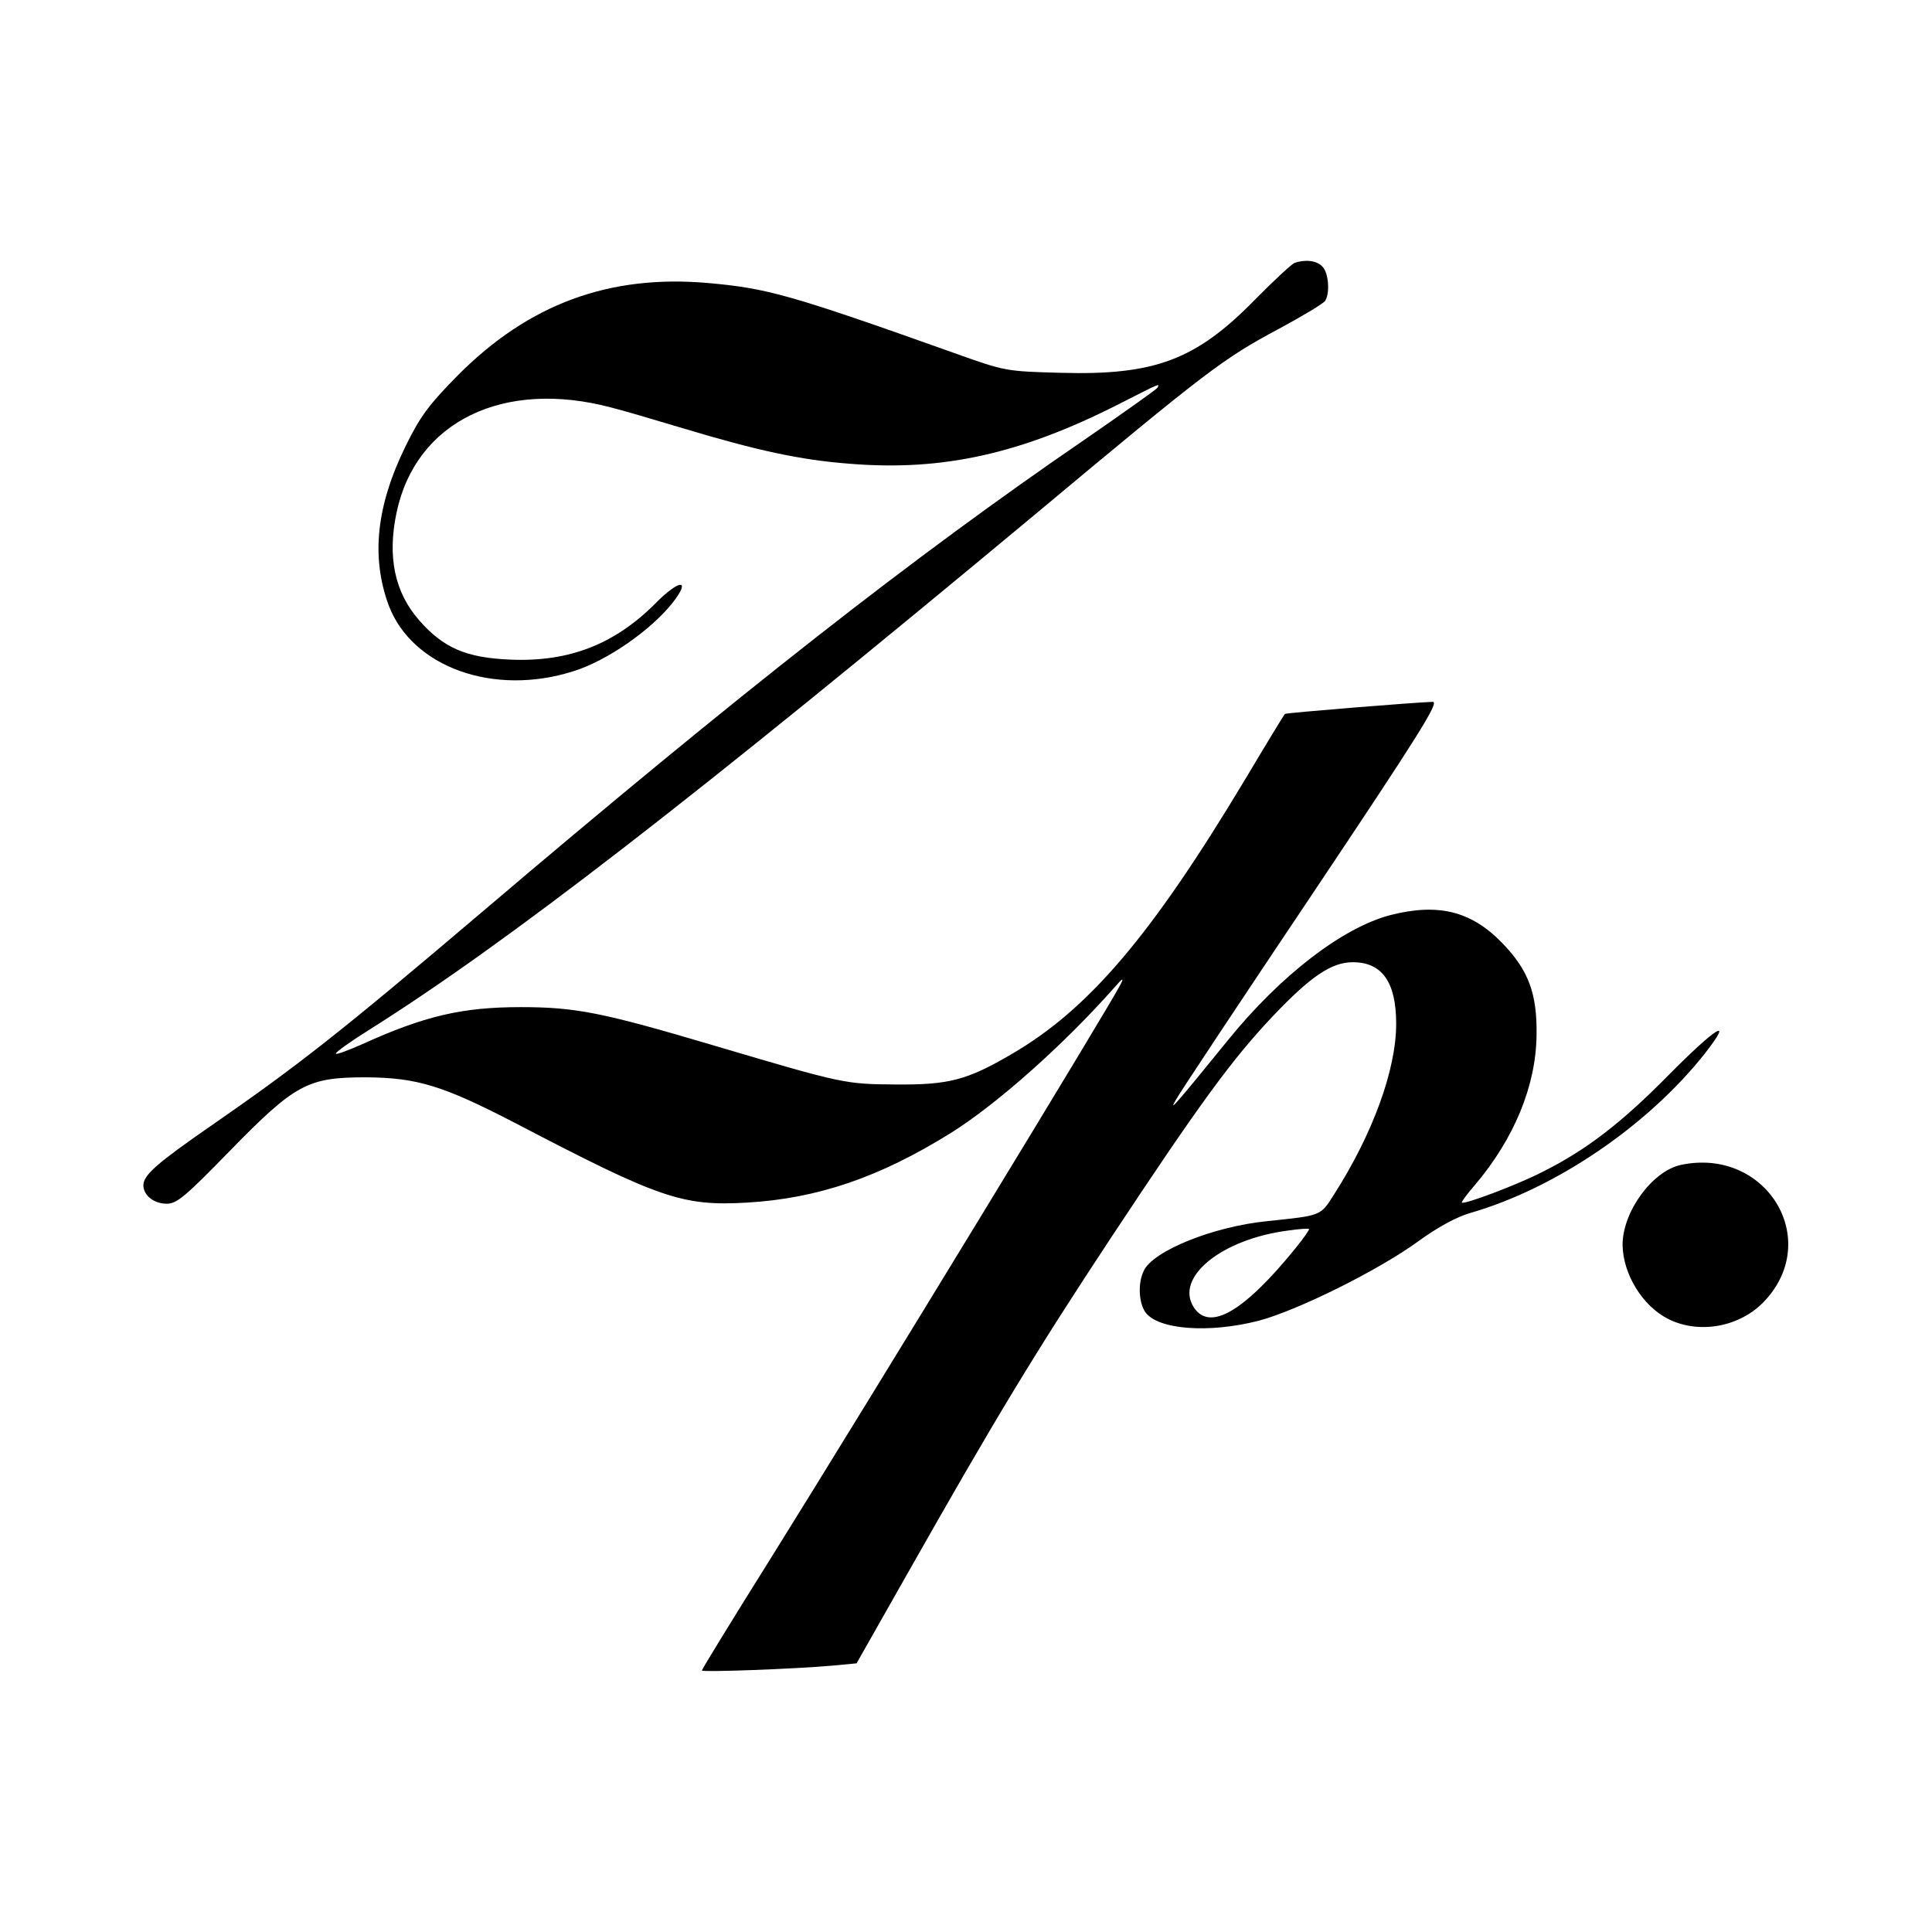
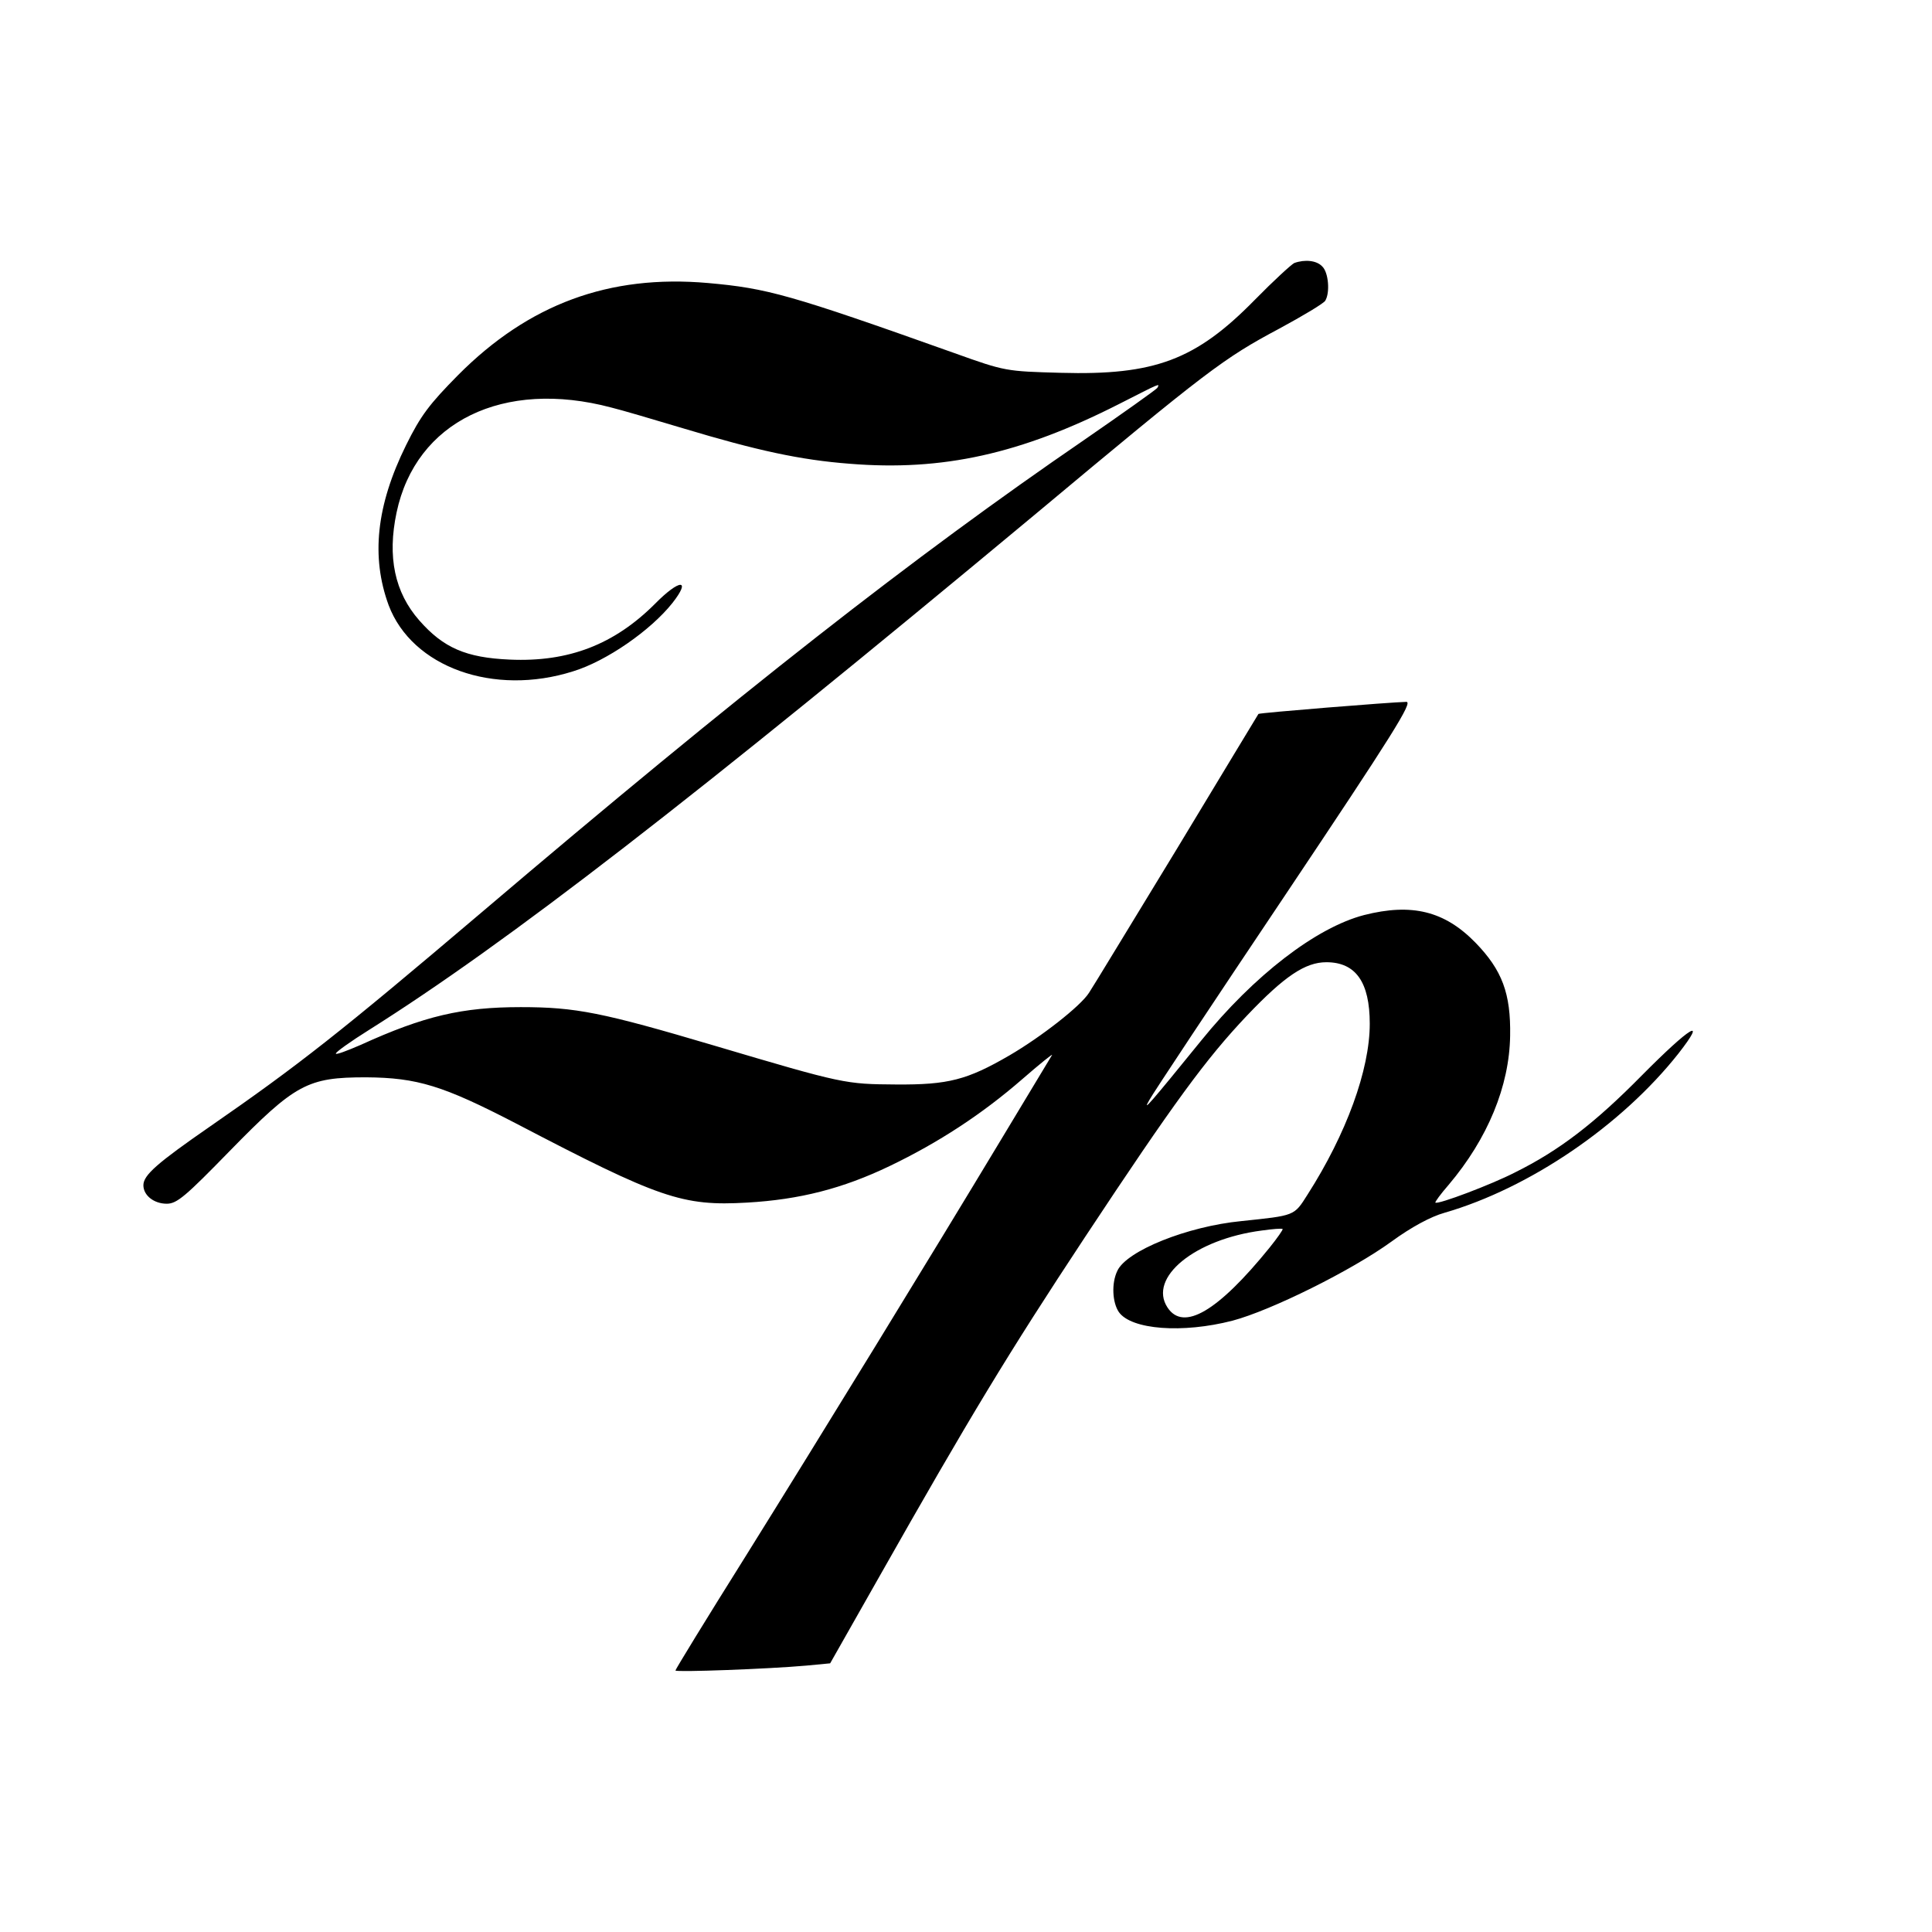
<svg xmlns="http://www.w3.org/2000/svg" version="1.0" width="512pt" height="512pt" viewBox="0 0 512 512" preserveAspectRatio="xMidYMid meet">
  <g transform="translate(0,512) scale(0.1,-0.1)" fill="#000000" stroke="none">
-     <path d="M3430 4423 c-8 -4 -55 -47 -105 -98 -156 -159 -265 -200 -514 -193 -145 4 -147 4 -281 52 -438 156 -497 172 -654 186 -262 23 -475 -56 -662 -244 -76 -77 -99 -107 -138 -186 -79 -160 -93 -296 -46 -424 62 -164 278 -242 489 -175 88 27 205 108 263 181 51 65 19 64 -46 -2 -108 -108 -229 -155 -385 -148 -116 5 -176 31 -240 104 -65 74 -85 168 -60 286 51 241 283 354 569 278 25 -6 110 -31 190 -55 196 -59 311 -84 442 -94 246 -20 453 26 713 158 112 57 109 56 102 43 -4 -5 -91 -67 -194 -138 -451 -309 -910 -668 -1598 -1253 -372 -316 -484 -404 -718 -566 -140 -97 -177 -129 -177 -156 0 -27 28 -49 62 -49 27 0 50 20 167 140 174 178 206 195 361 195 136 -1 204 -22 397 -122 381 -199 441 -220 613 -210 187 11 351 67 539 184 122 76 301 235 436 388 20 23 24 25 15 7 -25 -51 -657 -1088 -927 -1521 -101 -161 -183 -295 -183 -298 0 -5 247 4 347 13 l63 6 131 231 c239 422 340 589 544 898 236 357 321 473 430 588 99 104 154 141 210 141 78 0 115 -53 115 -163 0 -122 -62 -292 -165 -453 -36 -57 -33 -55 -175 -70 -144 -14 -305 -79 -329 -132 -16 -33 -13 -84 4 -109 33 -47 169 -57 301 -23 102 27 316 133 422 210 52 38 104 66 140 76 225 65 469 231 620 422 78 100 32 72 -96 -57 -126 -128 -220 -200 -337 -258 -62 -32 -205 -86 -211 -80 -2 1 14 23 35 47 104 123 161 262 163 395 2 112 -21 174 -92 247 -82 84 -169 105 -295 73 -127 -33 -292 -160 -432 -333 -134 -165 -158 -193 -137 -157 9 17 171 261 360 543 285 426 339 512 321 512 -43 -1 -389 -29 -392 -32 -2 -2 -49 -79 -105 -173 -249 -415 -415 -610 -620 -729 -118 -69 -166 -81 -305 -80 -135 1 -138 1 -482 103 -297 88 -367 102 -513 102 -155 0 -255 -23 -424 -100 -37 -16 -66 -27 -66 -23 0 4 39 32 87 62 364 229 858 611 1764 1365 461 385 501 415 649 494 63 34 118 67 122 74 13 21 9 75 -8 91 -15 16 -46 19 -74 9z m4 -2610 c-137 -169 -228 -222 -270 -158 -52 79 72 181 250 204 28 4 53 6 55 4 2 -1 -14 -24 -35 -50z" />
-     <path d="M4455 2033 c-76 -16 -155 -124 -155 -212 1 -77 52 -161 120 -196 83 -42 193 -22 258 49 151 164 1 406 -223 359z" />
+     <path d="M3430 4423 c-8 -4 -55 -47 -105 -98 -156 -159 -265 -200 -514 -193 -145 4 -147 4 -281 52 -438 156 -497 172 -654 186 -262 23 -475 -56 -662 -244 -76 -77 -99 -107 -138 -186 -79 -160 -93 -296 -46 -424 62 -164 278 -242 489 -175 88 27 205 108 263 181 51 65 19 64 -46 -2 -108 -108 -229 -155 -385 -148 -116 5 -176 31 -240 104 -65 74 -85 168 -60 286 51 241 283 354 569 278 25 -6 110 -31 190 -55 196 -59 311 -84 442 -94 246 -20 453 26 713 158 112 57 109 56 102 43 -4 -5 -91 -67 -194 -138 -451 -309 -910 -668 -1598 -1253 -372 -316 -484 -404 -718 -566 -140 -97 -177 -129 -177 -156 0 -27 28 -49 62 -49 27 0 50 20 167 140 174 178 206 195 361 195 136 -1 204 -22 397 -122 381 -199 441 -220 613 -210 139 8 253 37 378 97 129 62 244 137 351 230 46 40 82 69 79 64 -3 -5 -64 -106 -135 -224 -192 -319 -473 -777 -680 -1109 -101 -161 -183 -295 -183 -298 0 -5 247 4 347 13 l63 6 131 231 c239 422 340 589 544 898 236 357 321 473 430 588 99 104 154 141 210 141 78 0 115 -53 115 -163 0 -122 -62 -292 -165 -453 -36 -57 -33 -55 -175 -70 -144 -14 -305 -79 -329 -132 -16 -33 -13 -84 4 -109 33 -47 169 -57 301 -23 102 27 316 133 422 210 52 38 104 66 140 76 225 65 469 231 620 422 78 100 32 72 -96 -57 -126 -128 -220 -200 -337 -258 -62 -32 -205 -86 -211 -80 -2 1 14 23 35 47 104 123 161 262 163 395 2 112 -21 174 -92 247 -82 84 -169 105 -295 73 -127 -33 -292 -160 -432 -333 -134 -165 -158 -193 -137 -157 9 17 171 261 360 543 285 426 339 512 321 512 -43 -1 -389 -29 -392 -32 -1 -2 -99 -163 -217 -359 -119 -195 -223 -367 -232 -380 -22 -35 -127 -117 -211 -166 -112 -65 -162 -78 -300 -77 -135 1 -138 1 -482 103 -297 88 -367 102 -513 102 -155 0 -255 -23 -424 -100 -37 -16 -66 -27 -66 -23 0 4 39 32 87 62 364 229 858 611 1764 1365 461 385 501 415 649 494 63 34 118 67 122 74 13 21 9 75 -8 91 -15 16 -46 19 -74 9z m-66 -2610 c-137 -169 -228 -222 -270 -158 -52 79 72 181 250 204 28 4 53 6 55 4 2 -1 -14 -24 -35 -50z" />
  </g>
</svg>
